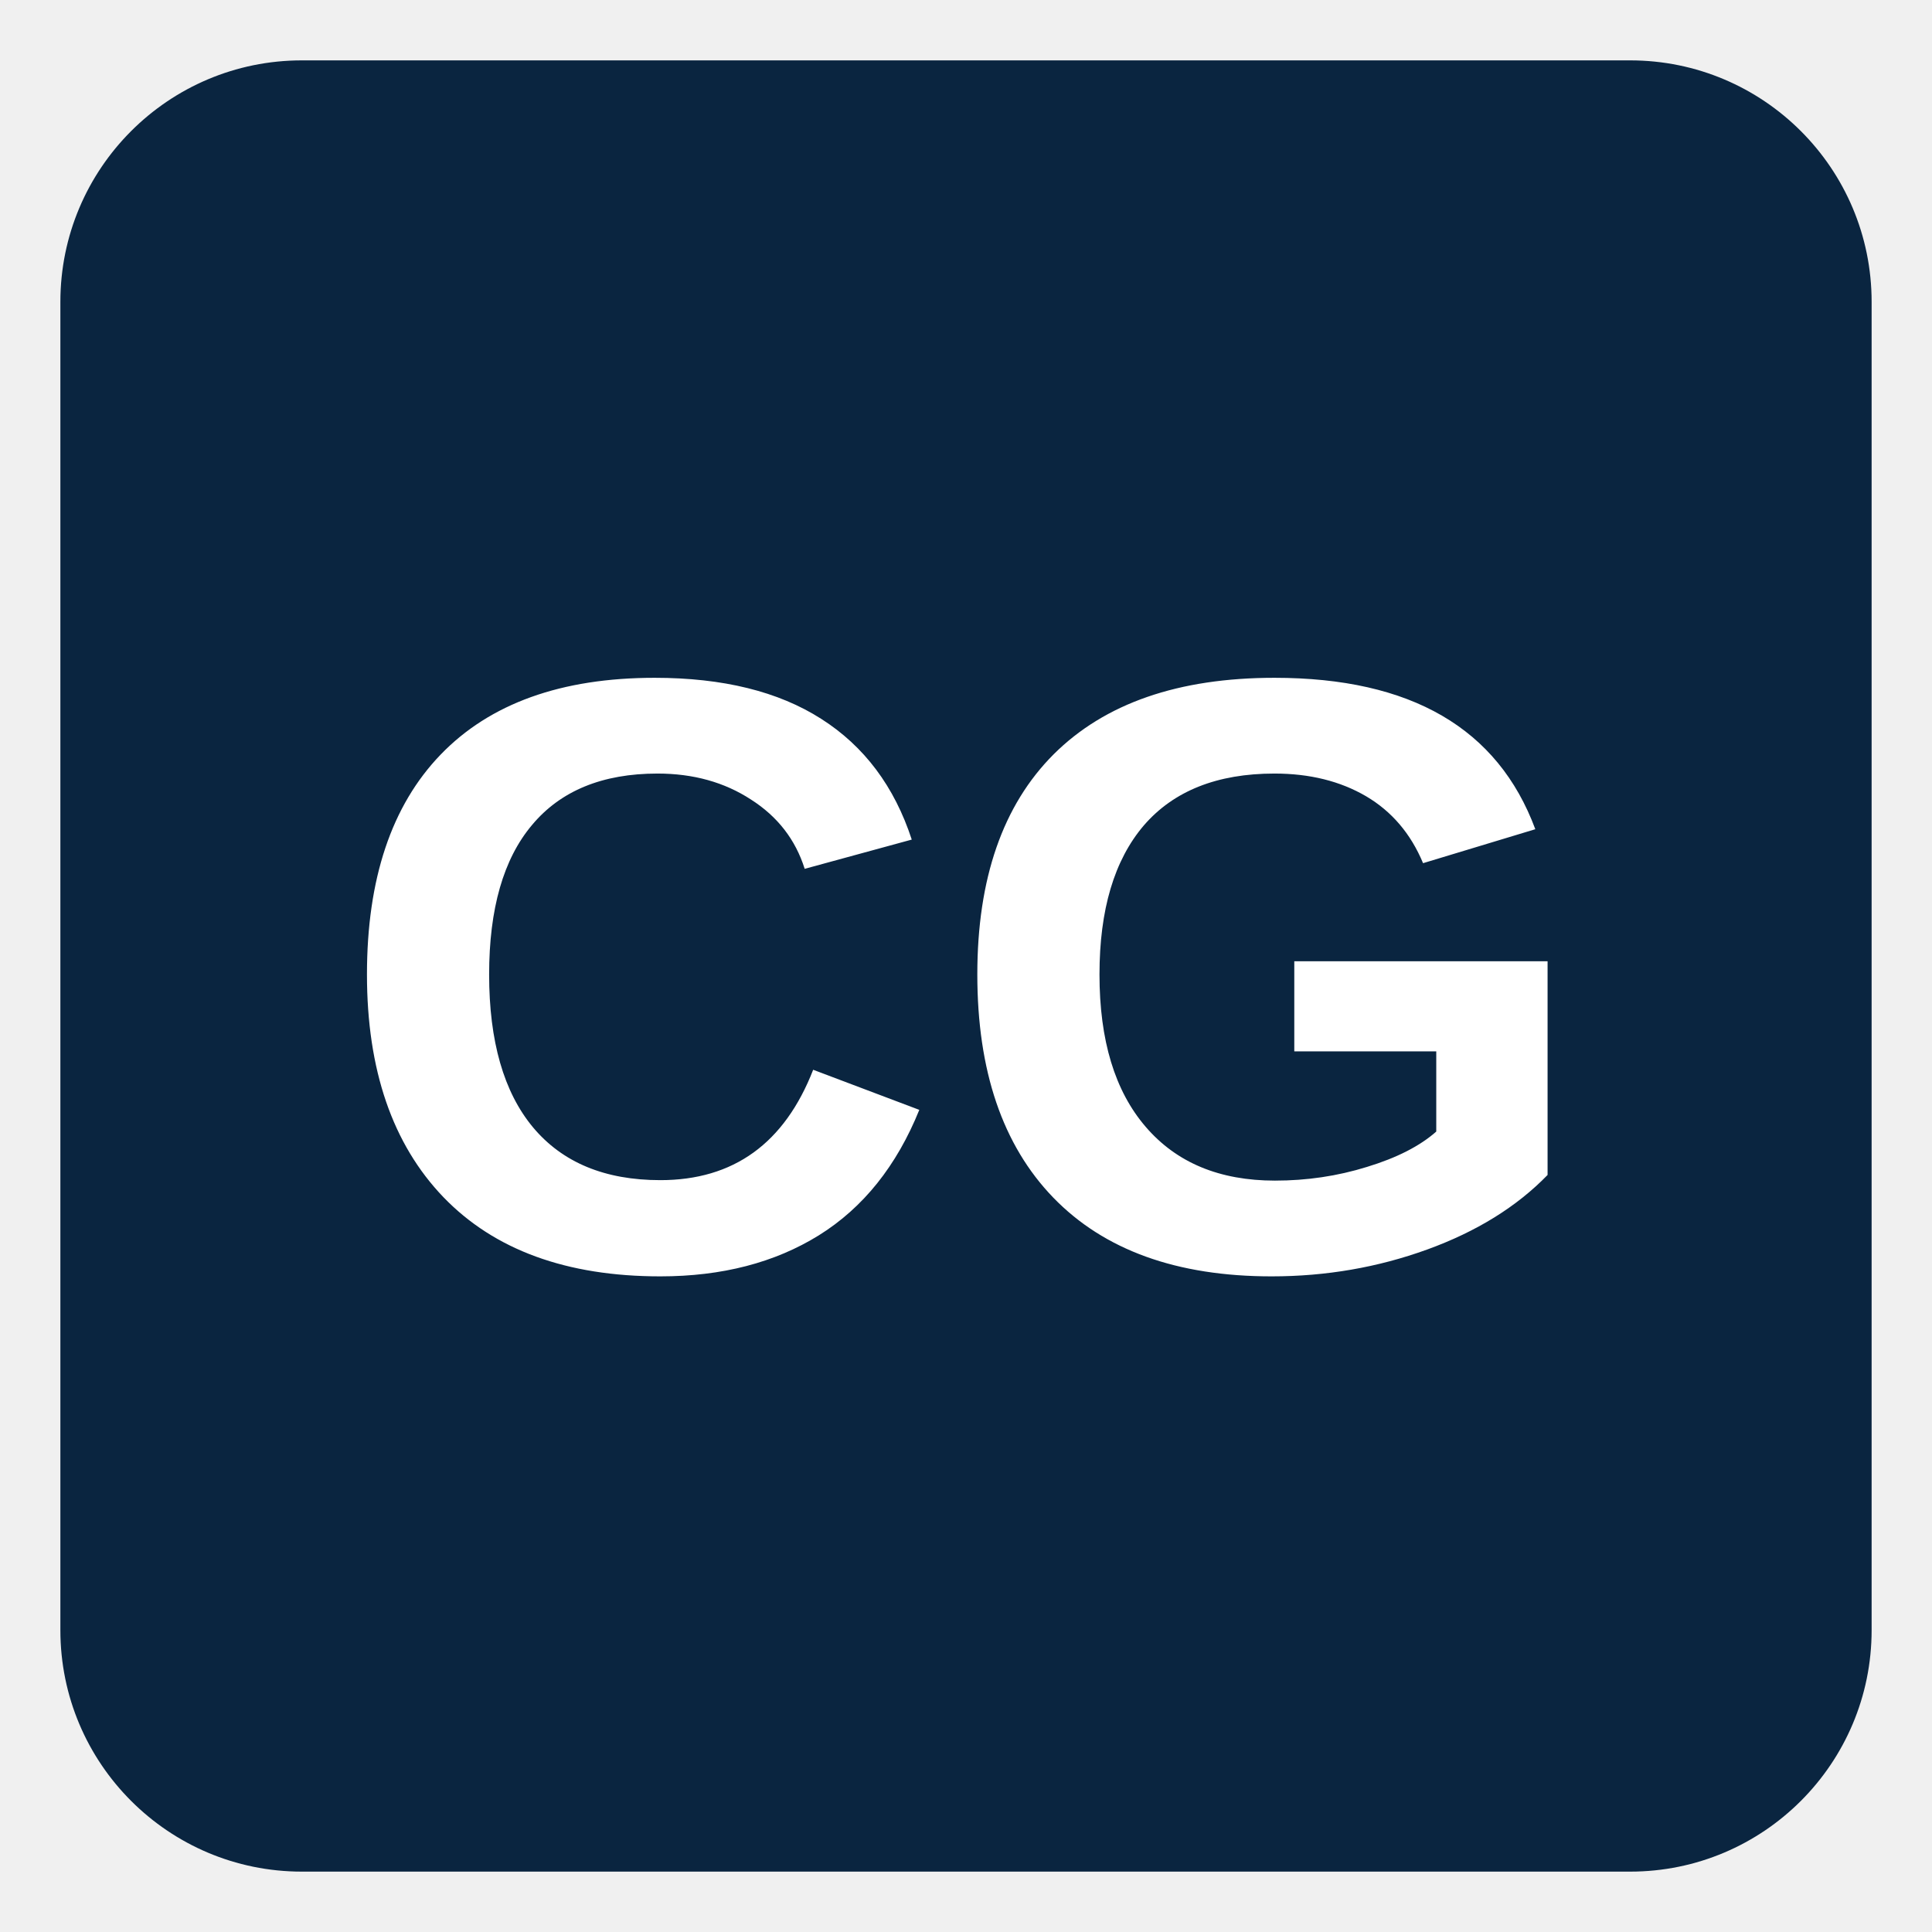
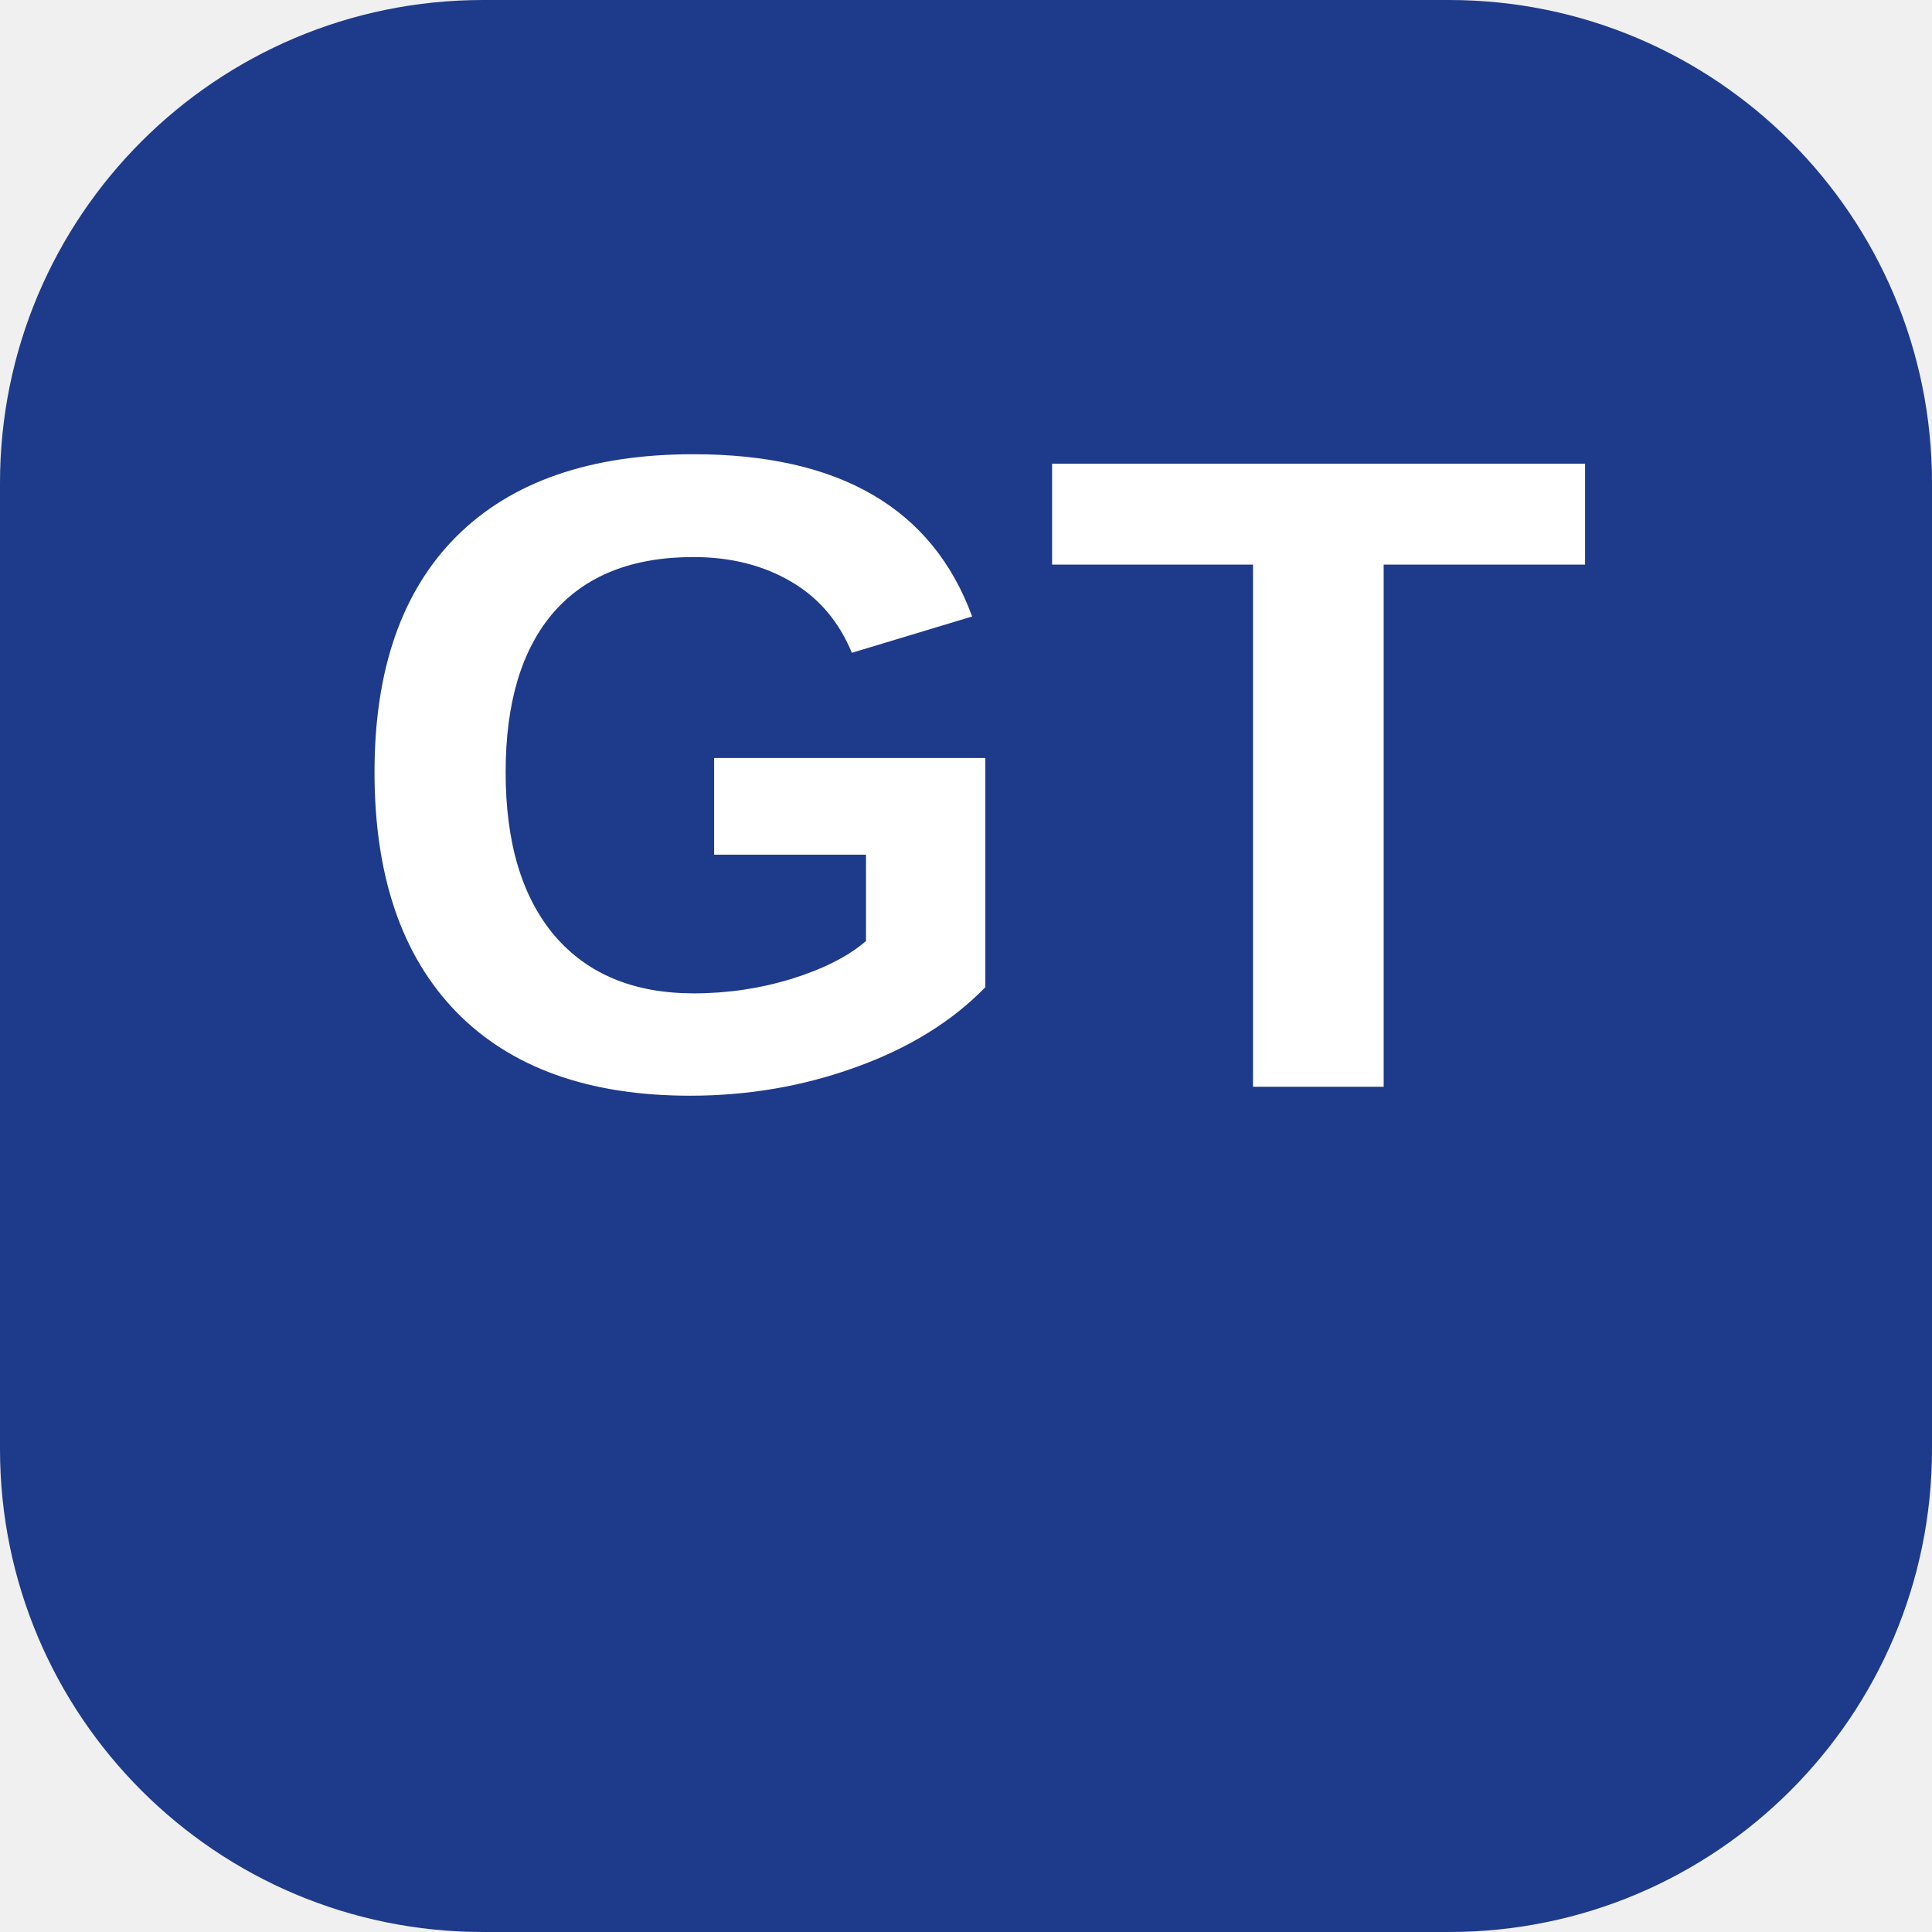
<svg xmlns="http://www.w3.org/2000/svg" viewBox="0 0 64 64" width="64" height="64">
-   <rect x="2" y="2" width="60" height="60" rx="8" fill="#0A2540" />
-   <text x="32" y="42" text-anchor="middle" font-family="Arial,sans-serif" font-size="28" font-weight="700" fill="white">CG</text>
+   <rect width="64" height="64" rx="16" fill="#1E3A8A" />
+   <text x="32" y="36" font-family="Arial,Helvetica,sans-serif" font-size="30" font-weight="700" text-anchor="middle" fill="#FFFFFF">GT</text>
</svg>
